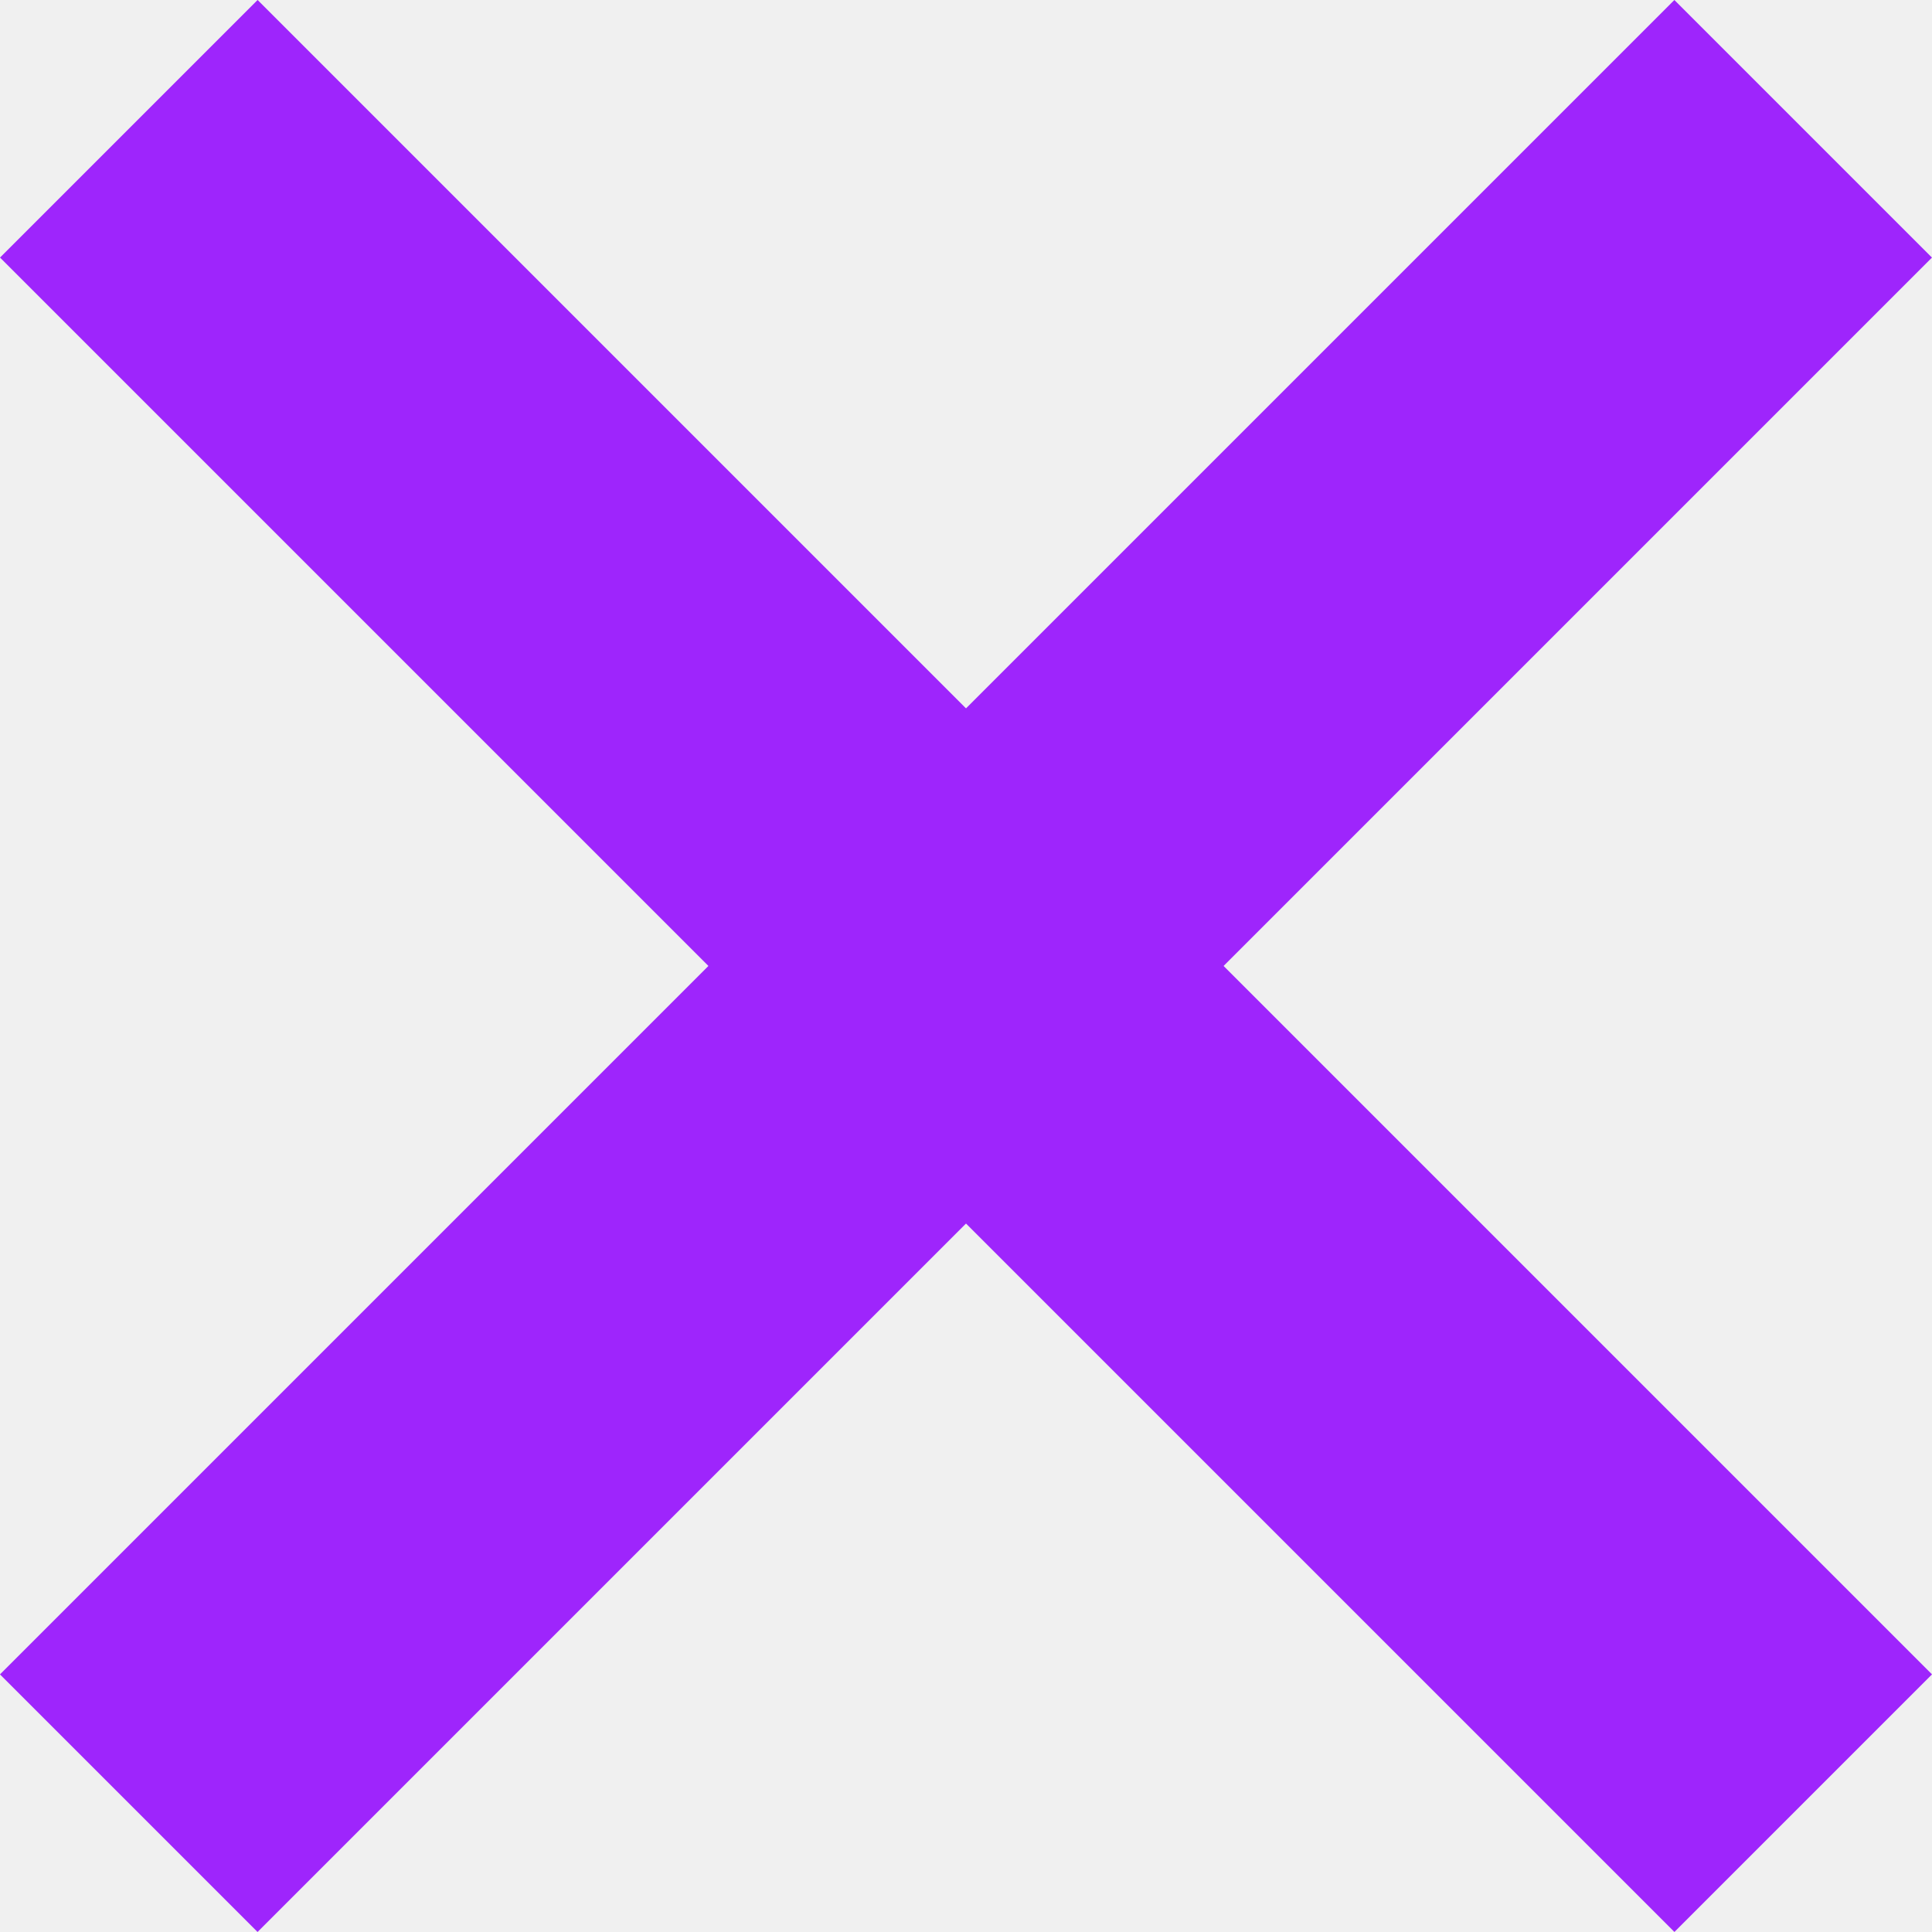
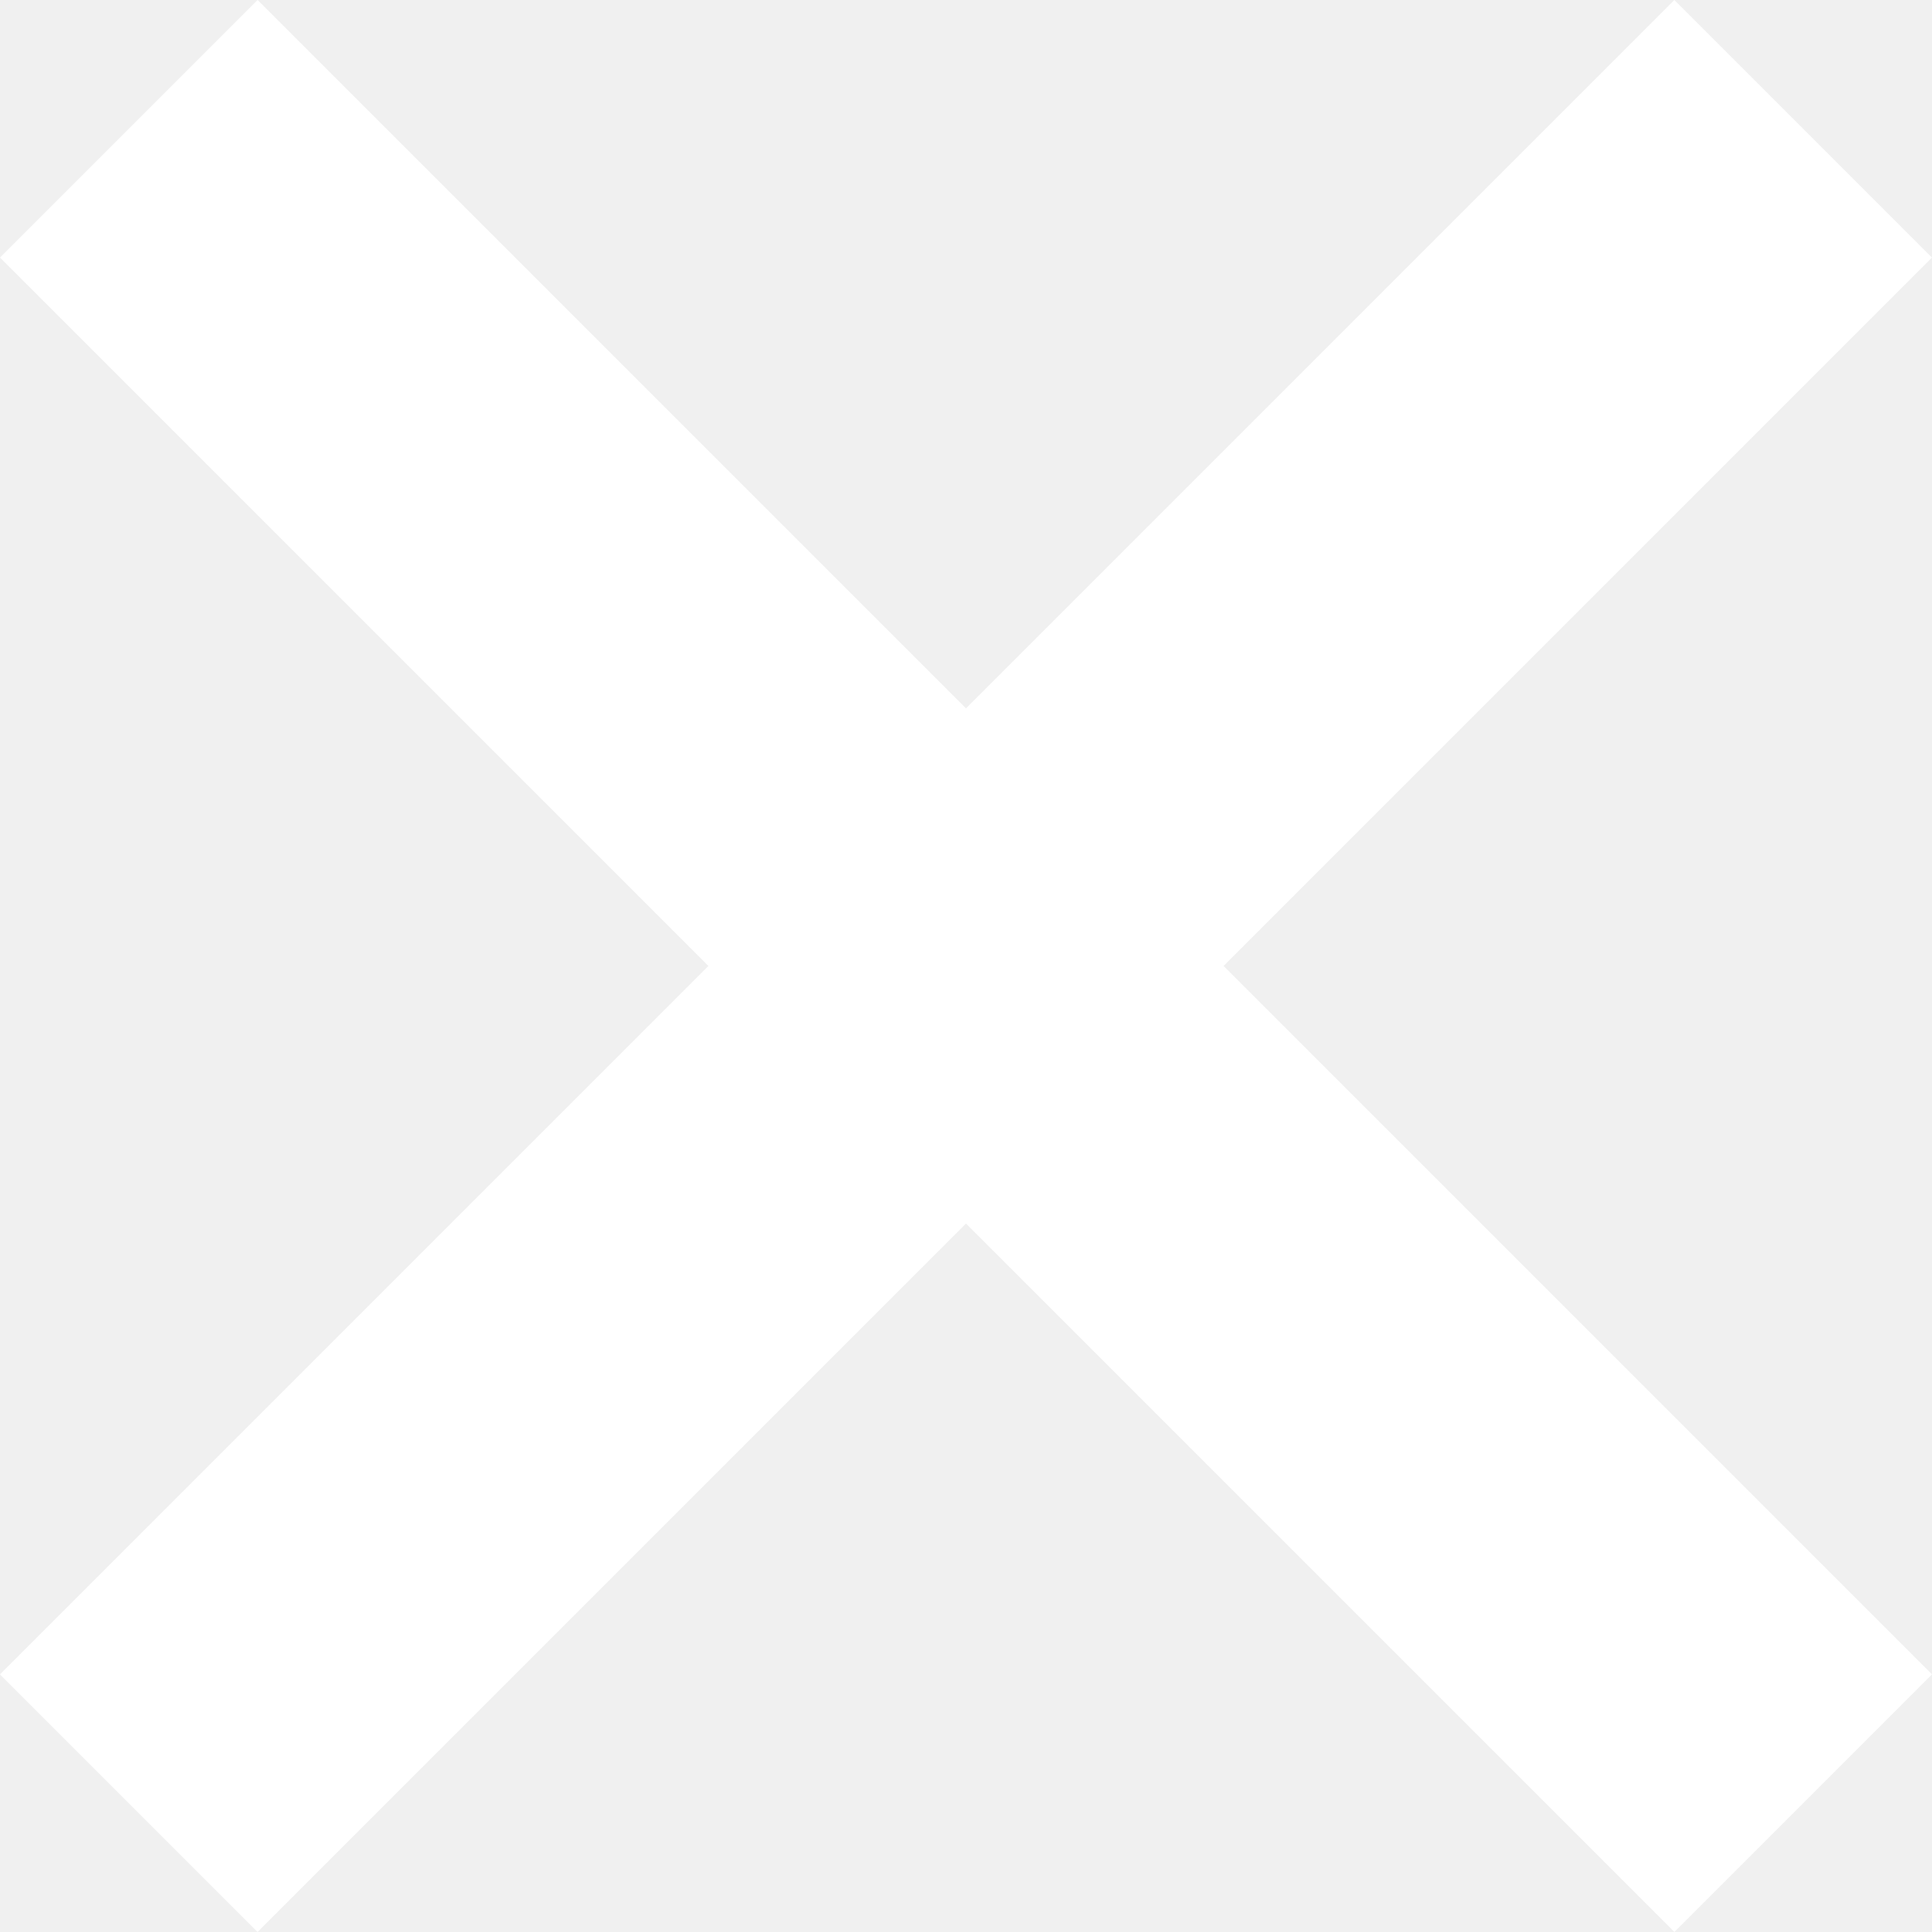
<svg xmlns="http://www.w3.org/2000/svg" width="20" height="20" viewBox="0 0 20 20">
  <g id="modal__x" transform="translate(-919 -470)">
-     <rect id="Rectangle_9" data-name="Rectangle 9" width="3.771" height="24.513" transform="translate(936.333 470) rotate(45)" fill="#9e25fc" />
-     <rect id="Rectangle_10" data-name="Rectangle 10" width="3.771" height="24.513" transform="translate(939 487.333) rotate(135)" fill="#9e25fc" />
+     <rect id="Rectangle_9" data-name="Rectangle 9" width="3.771" height="24.513" transform="translate(936.333 470) rotate(45)" fill="#ffffff" />
+     <rect id="Rectangle_10" data-name="Rectangle 10" width="3.771" height="24.513" transform="translate(939 487.333) rotate(135)" fill="#ffffff" />
  </g>
</svg>
